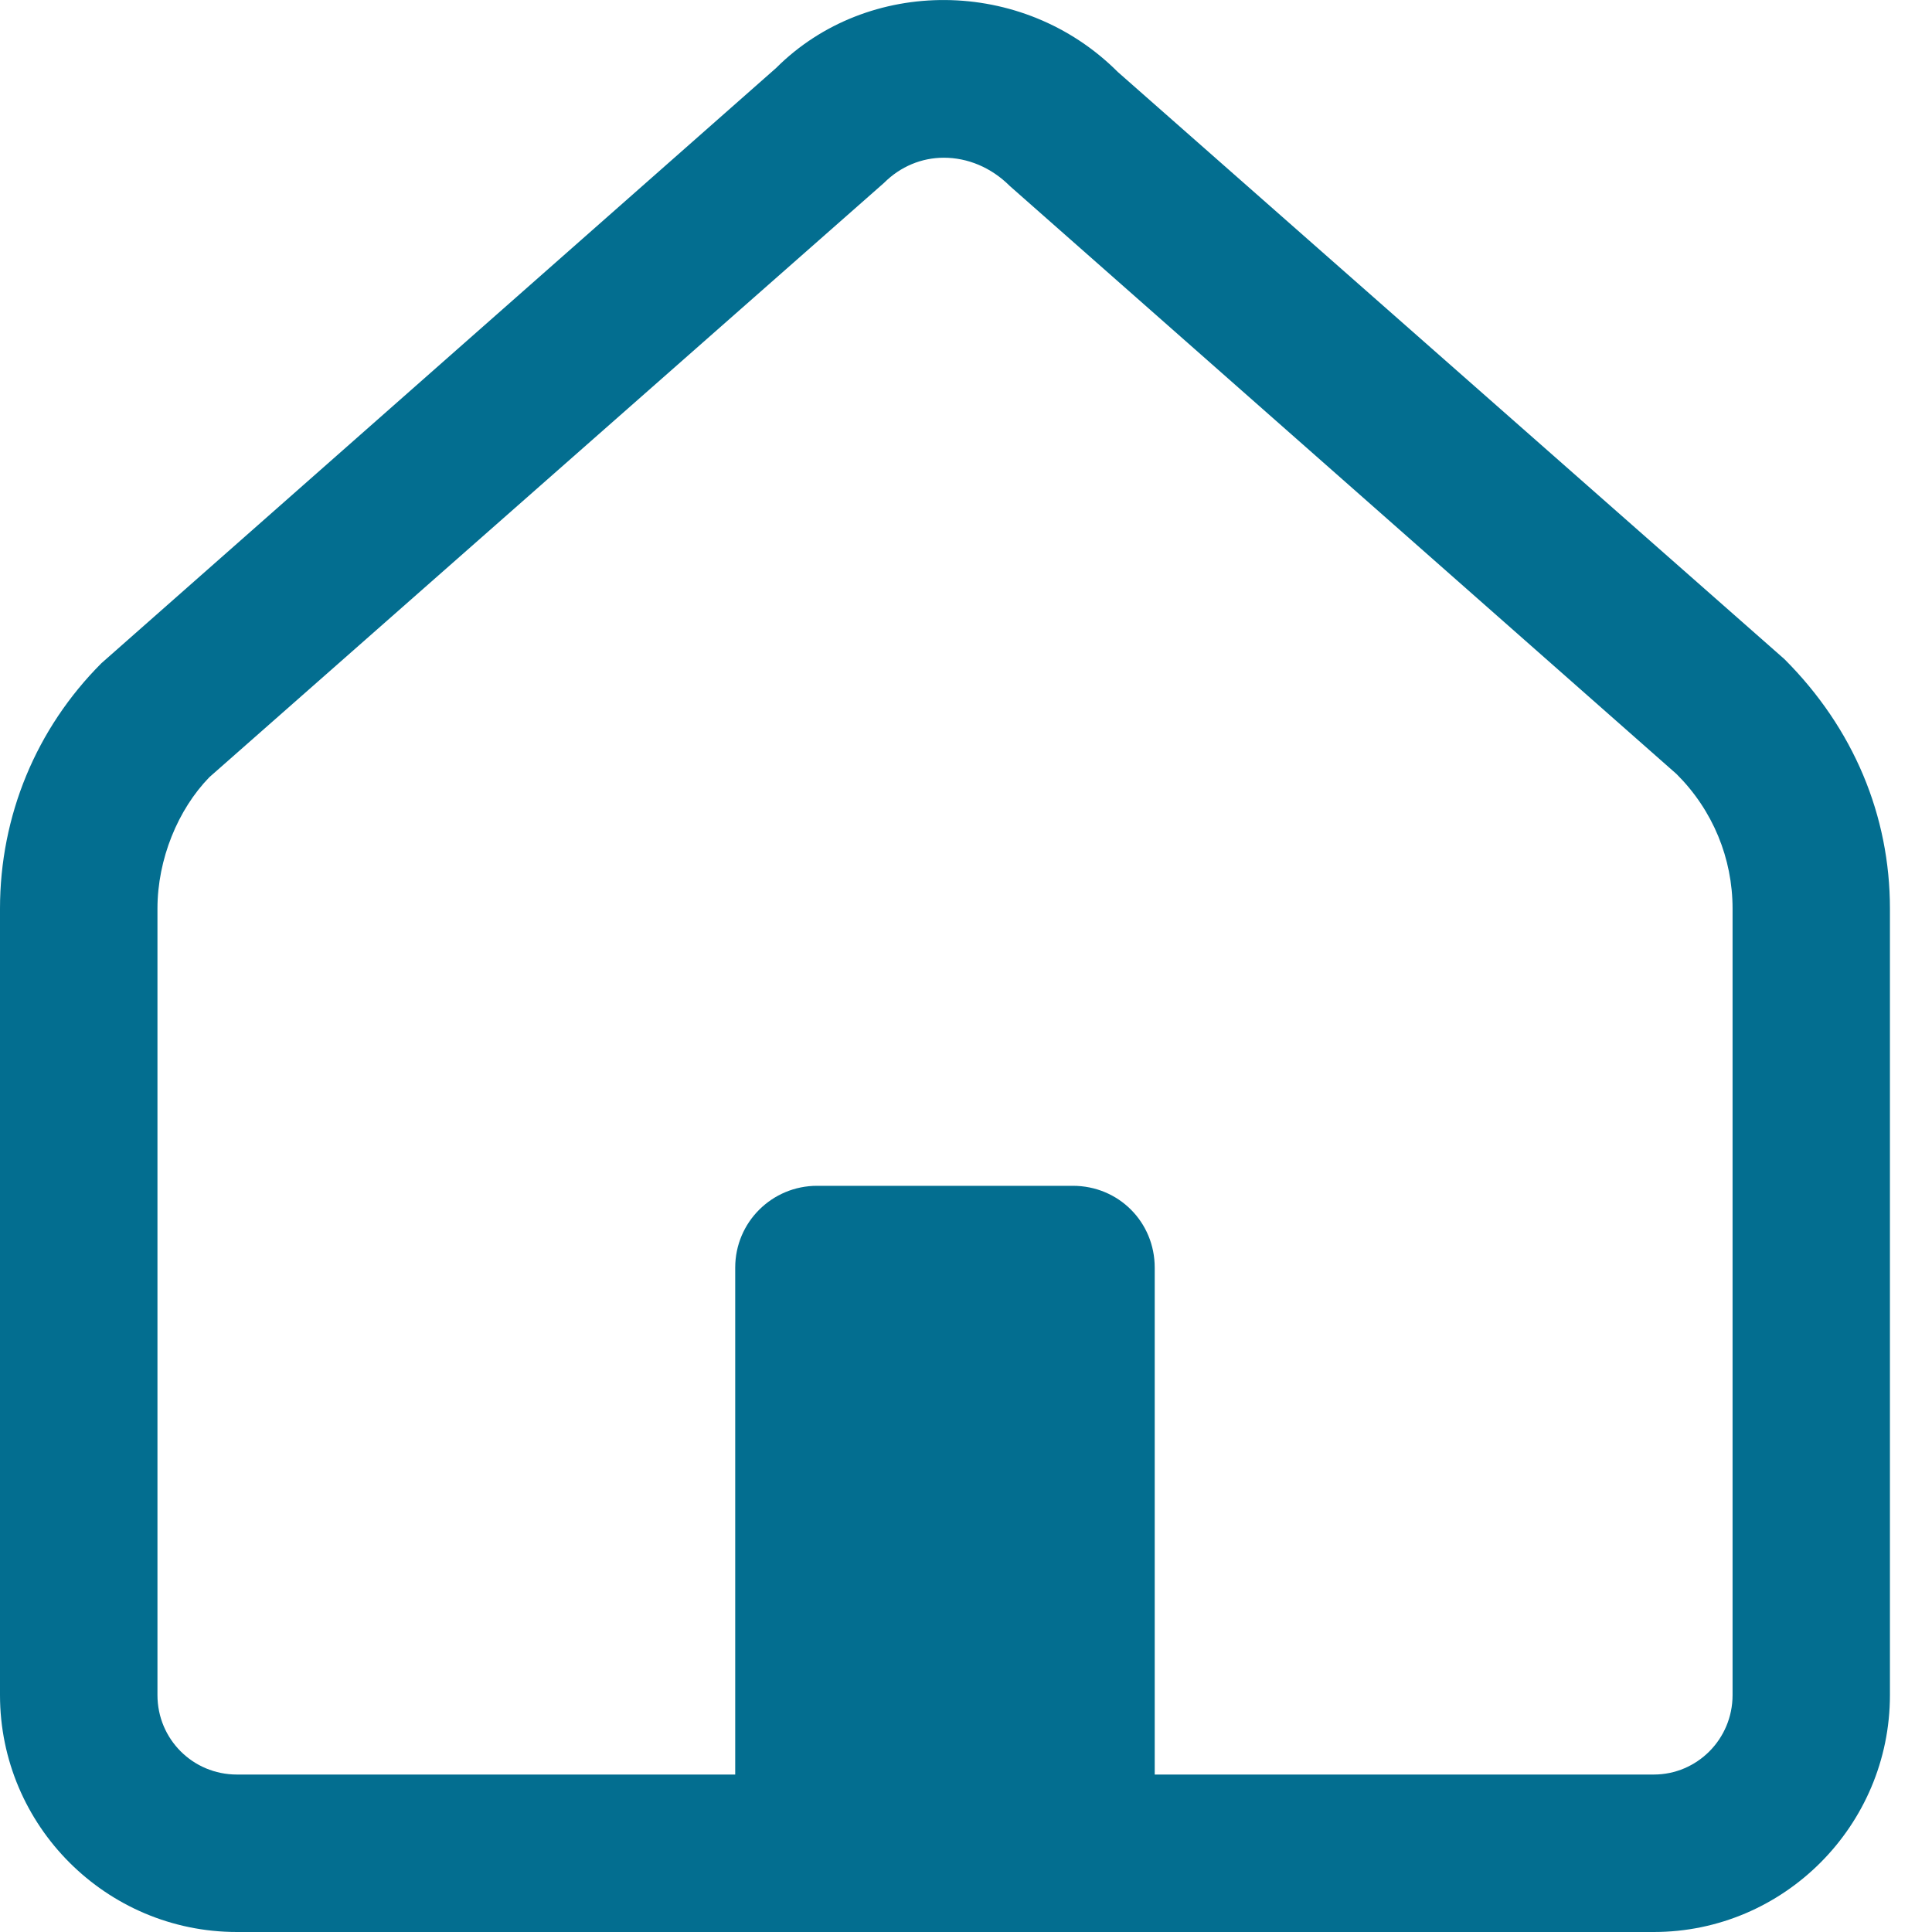
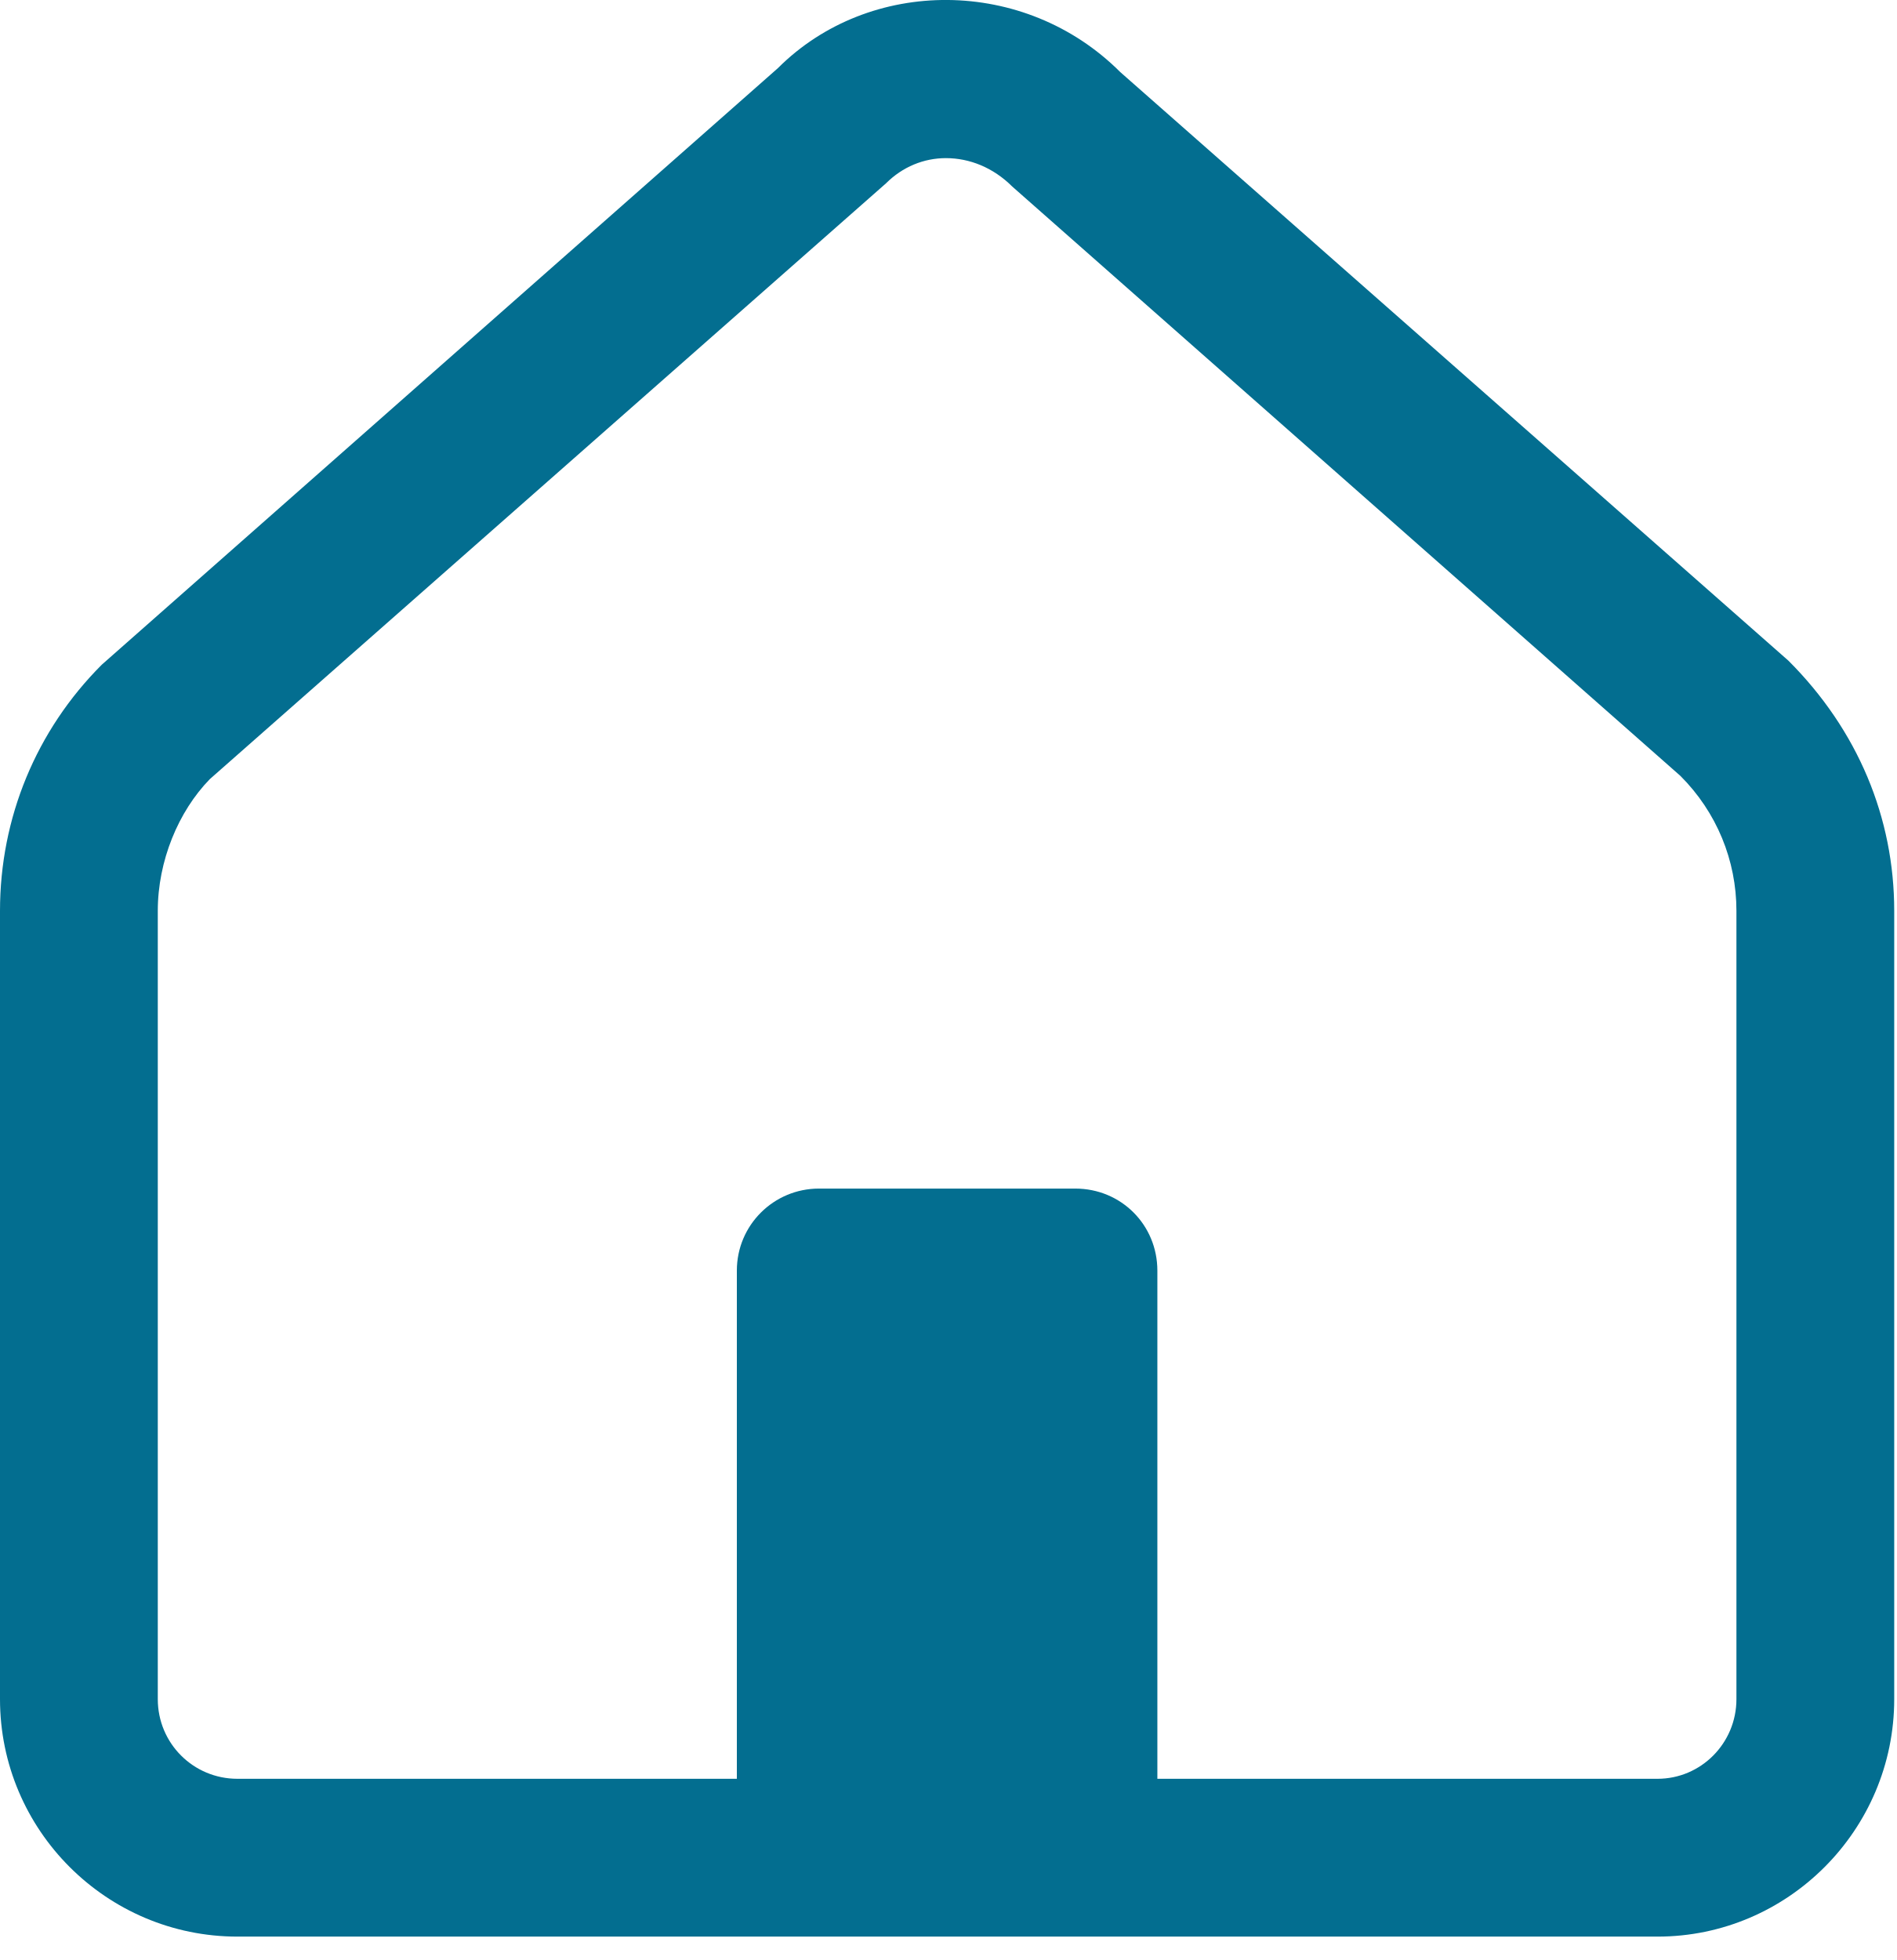
- <svg xmlns="http://www.w3.org/2000/svg" width="22" height="22" viewBox="0 0 22 22" fill="none">
-   <path d="M20.32 7.506L12.728 0.819C11.644 -0.265 9.878 -0.265 8.838 0.774L1.156 7.551C0.412 8.295 0 9.29 0 10.347V19.302C0 20.79 1.21 22 2.698 22H18.832C20.311 22 21.521 20.79 21.521 19.302V10.347C21.521 9.29 21.109 8.295 20.32 7.506ZM19.729 19.302C19.729 19.804 19.325 20.207 18.832 20.207H13.149V14.435C13.149 13.915 12.737 13.503 12.217 13.503H9.304C8.793 13.503 8.372 13.915 8.372 14.435V20.207H2.698C2.196 20.207 1.793 19.804 1.793 19.302V10.347C1.793 9.783 2.026 9.218 2.384 8.85L10.066 2.083C10.254 1.895 10.496 1.796 10.747 1.796C11.016 1.796 11.285 1.904 11.5 2.119L19.092 8.815C19.505 9.227 19.729 9.774 19.729 10.347V19.302Z" fill="#036E90" />
+ <svg xmlns="http://www.w3.org/2000/svg" width="30" height="31" viewBox="0 0 30 31" fill="none">
+   <path d="M28.291 10.45L17.721 1.14C16.211 -0.37 13.753 -0.37 12.305 1.078L1.61 10.513C0.574 11.549 0 12.934 0 14.406V26.874C0 28.945 1.685 30.63 3.756 30.63H26.22C28.279 30.63 29.964 28.945 29.964 26.874V14.406C29.964 12.934 29.39 11.549 28.291 10.45ZM27.468 26.874C27.468 27.573 26.906 28.134 26.22 28.134H18.308V20.097C18.308 19.373 17.734 18.799 17.01 18.799H12.954C12.243 18.799 11.656 19.373 11.656 20.097V28.134H3.756C3.058 28.134 2.496 27.573 2.496 26.874V14.406C2.496 13.62 2.82 12.834 3.32 12.322L14.015 2.9C14.277 2.638 14.614 2.501 14.963 2.501C15.338 2.501 15.712 2.651 16.012 2.95L26.582 12.272C27.156 12.846 27.468 13.608 27.468 14.406V26.874Z" fill="#036E90" />
</svg>
